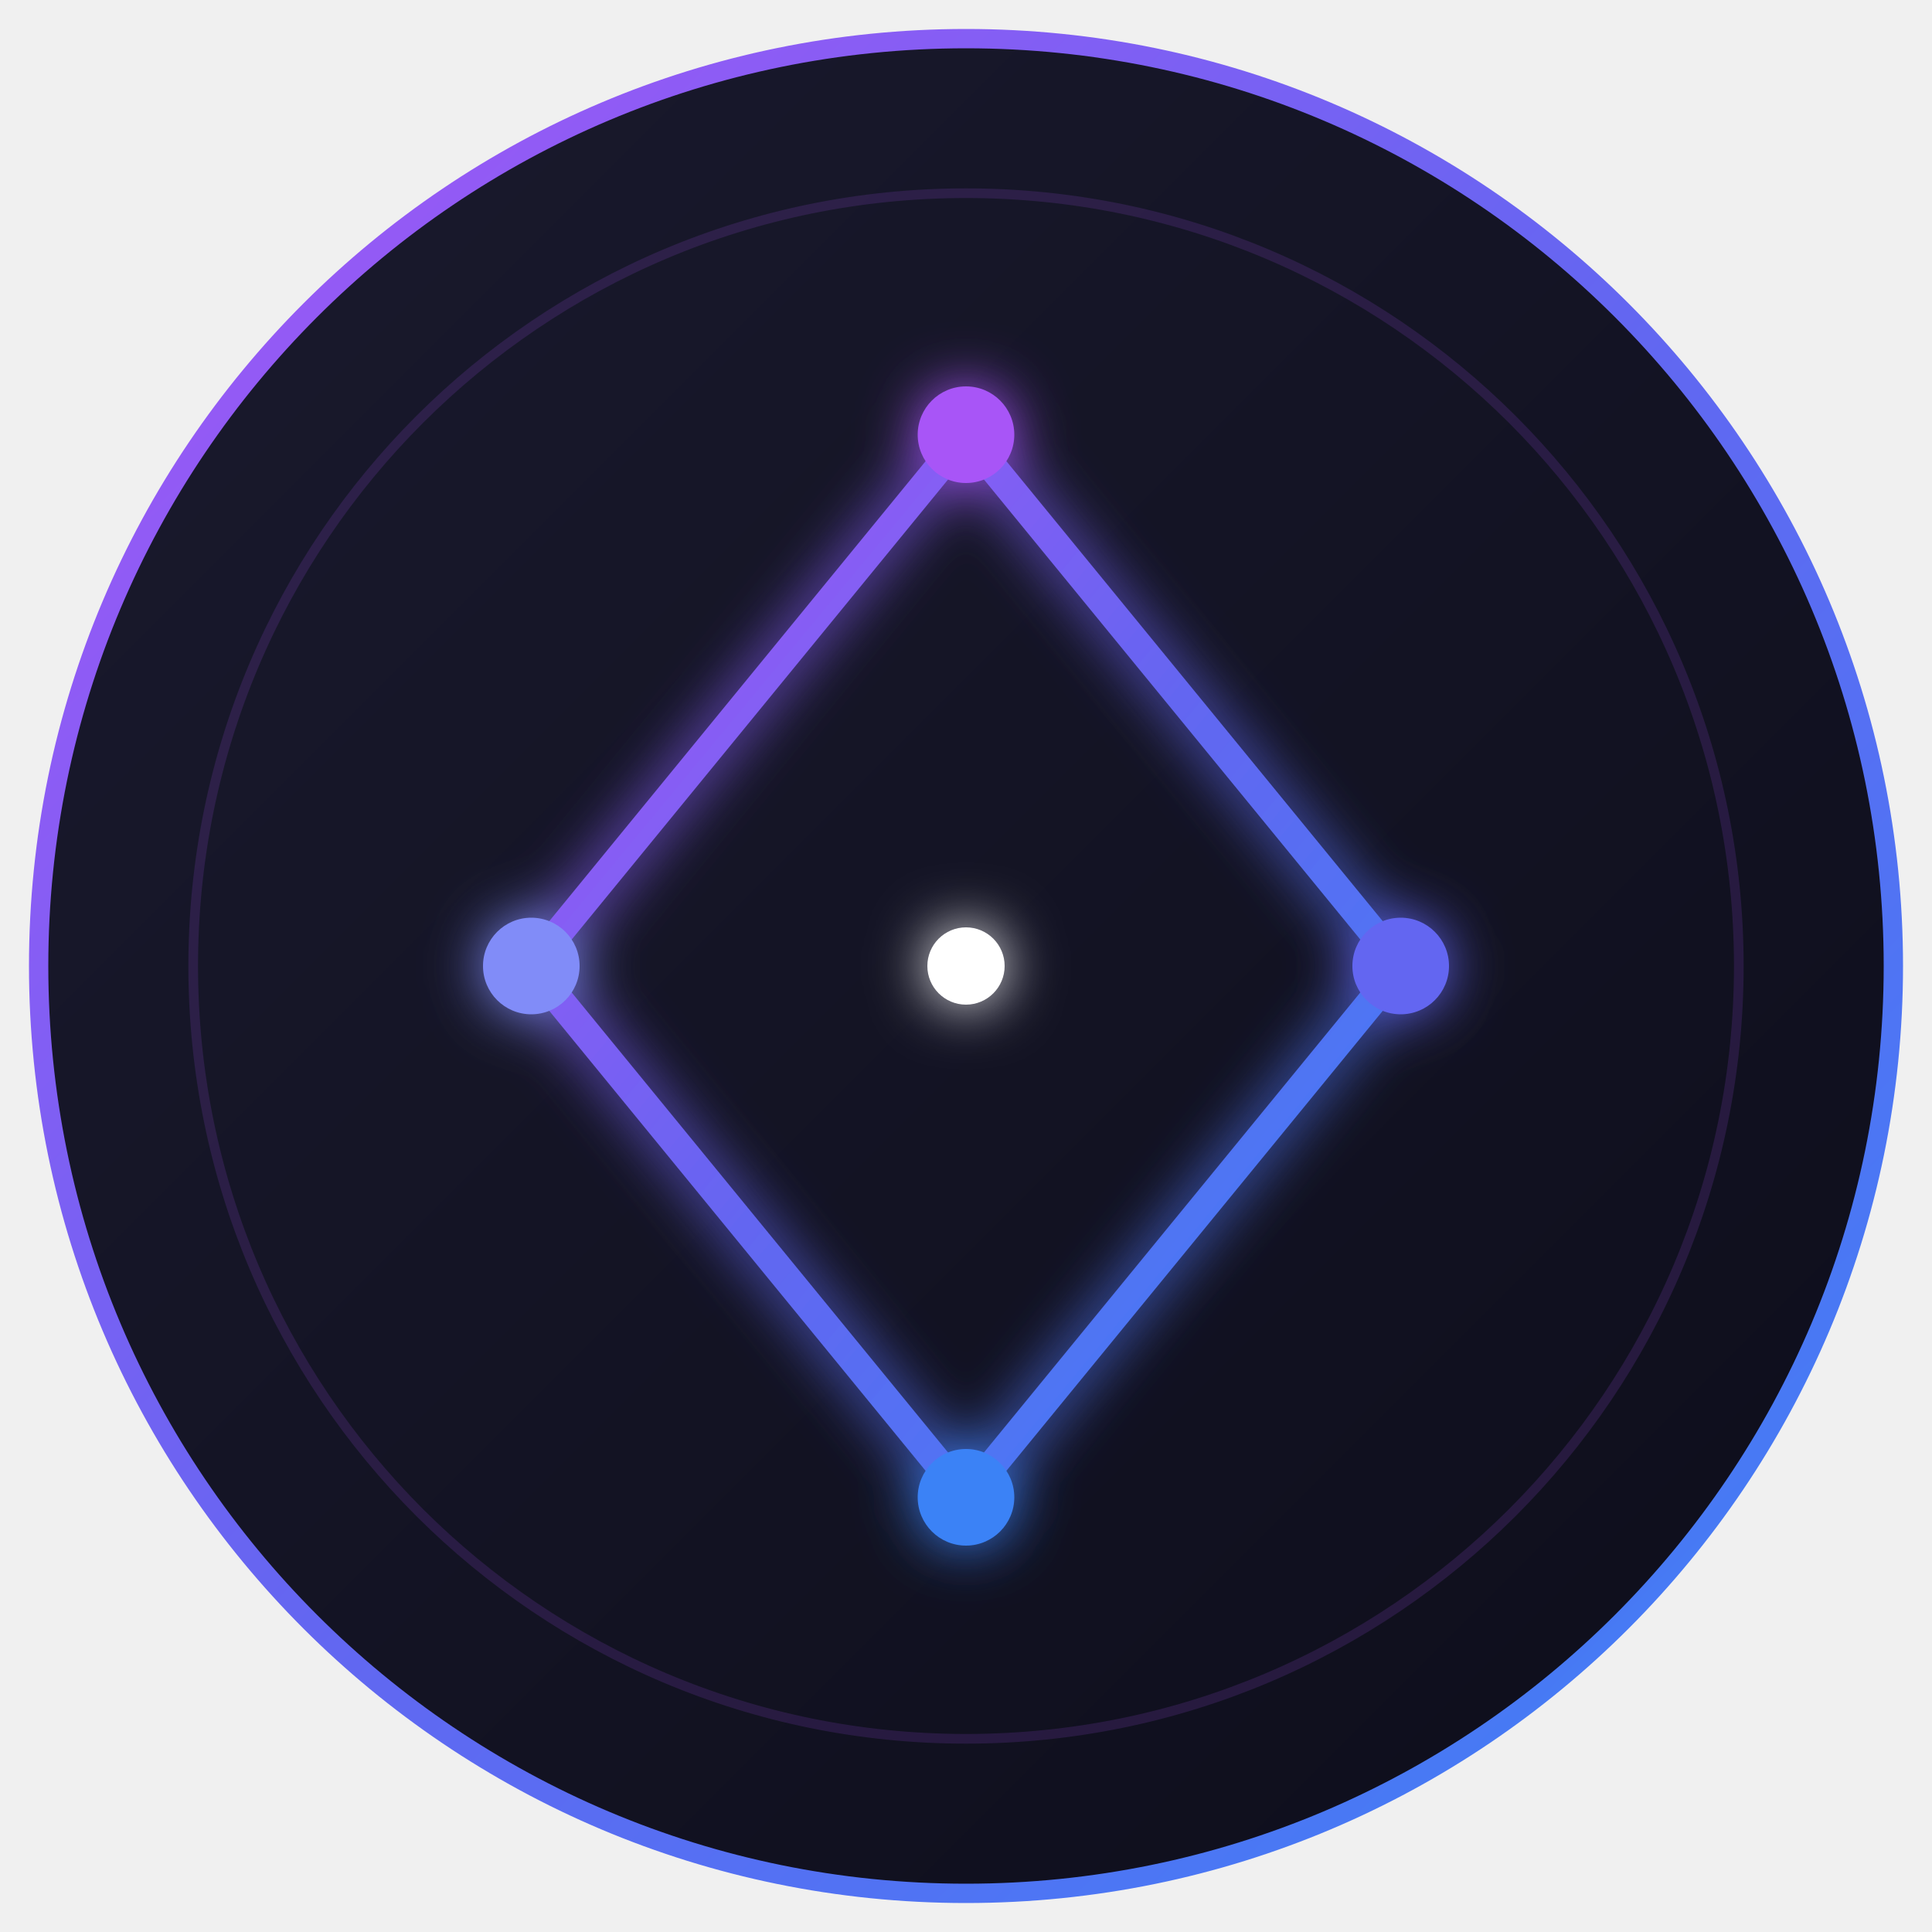
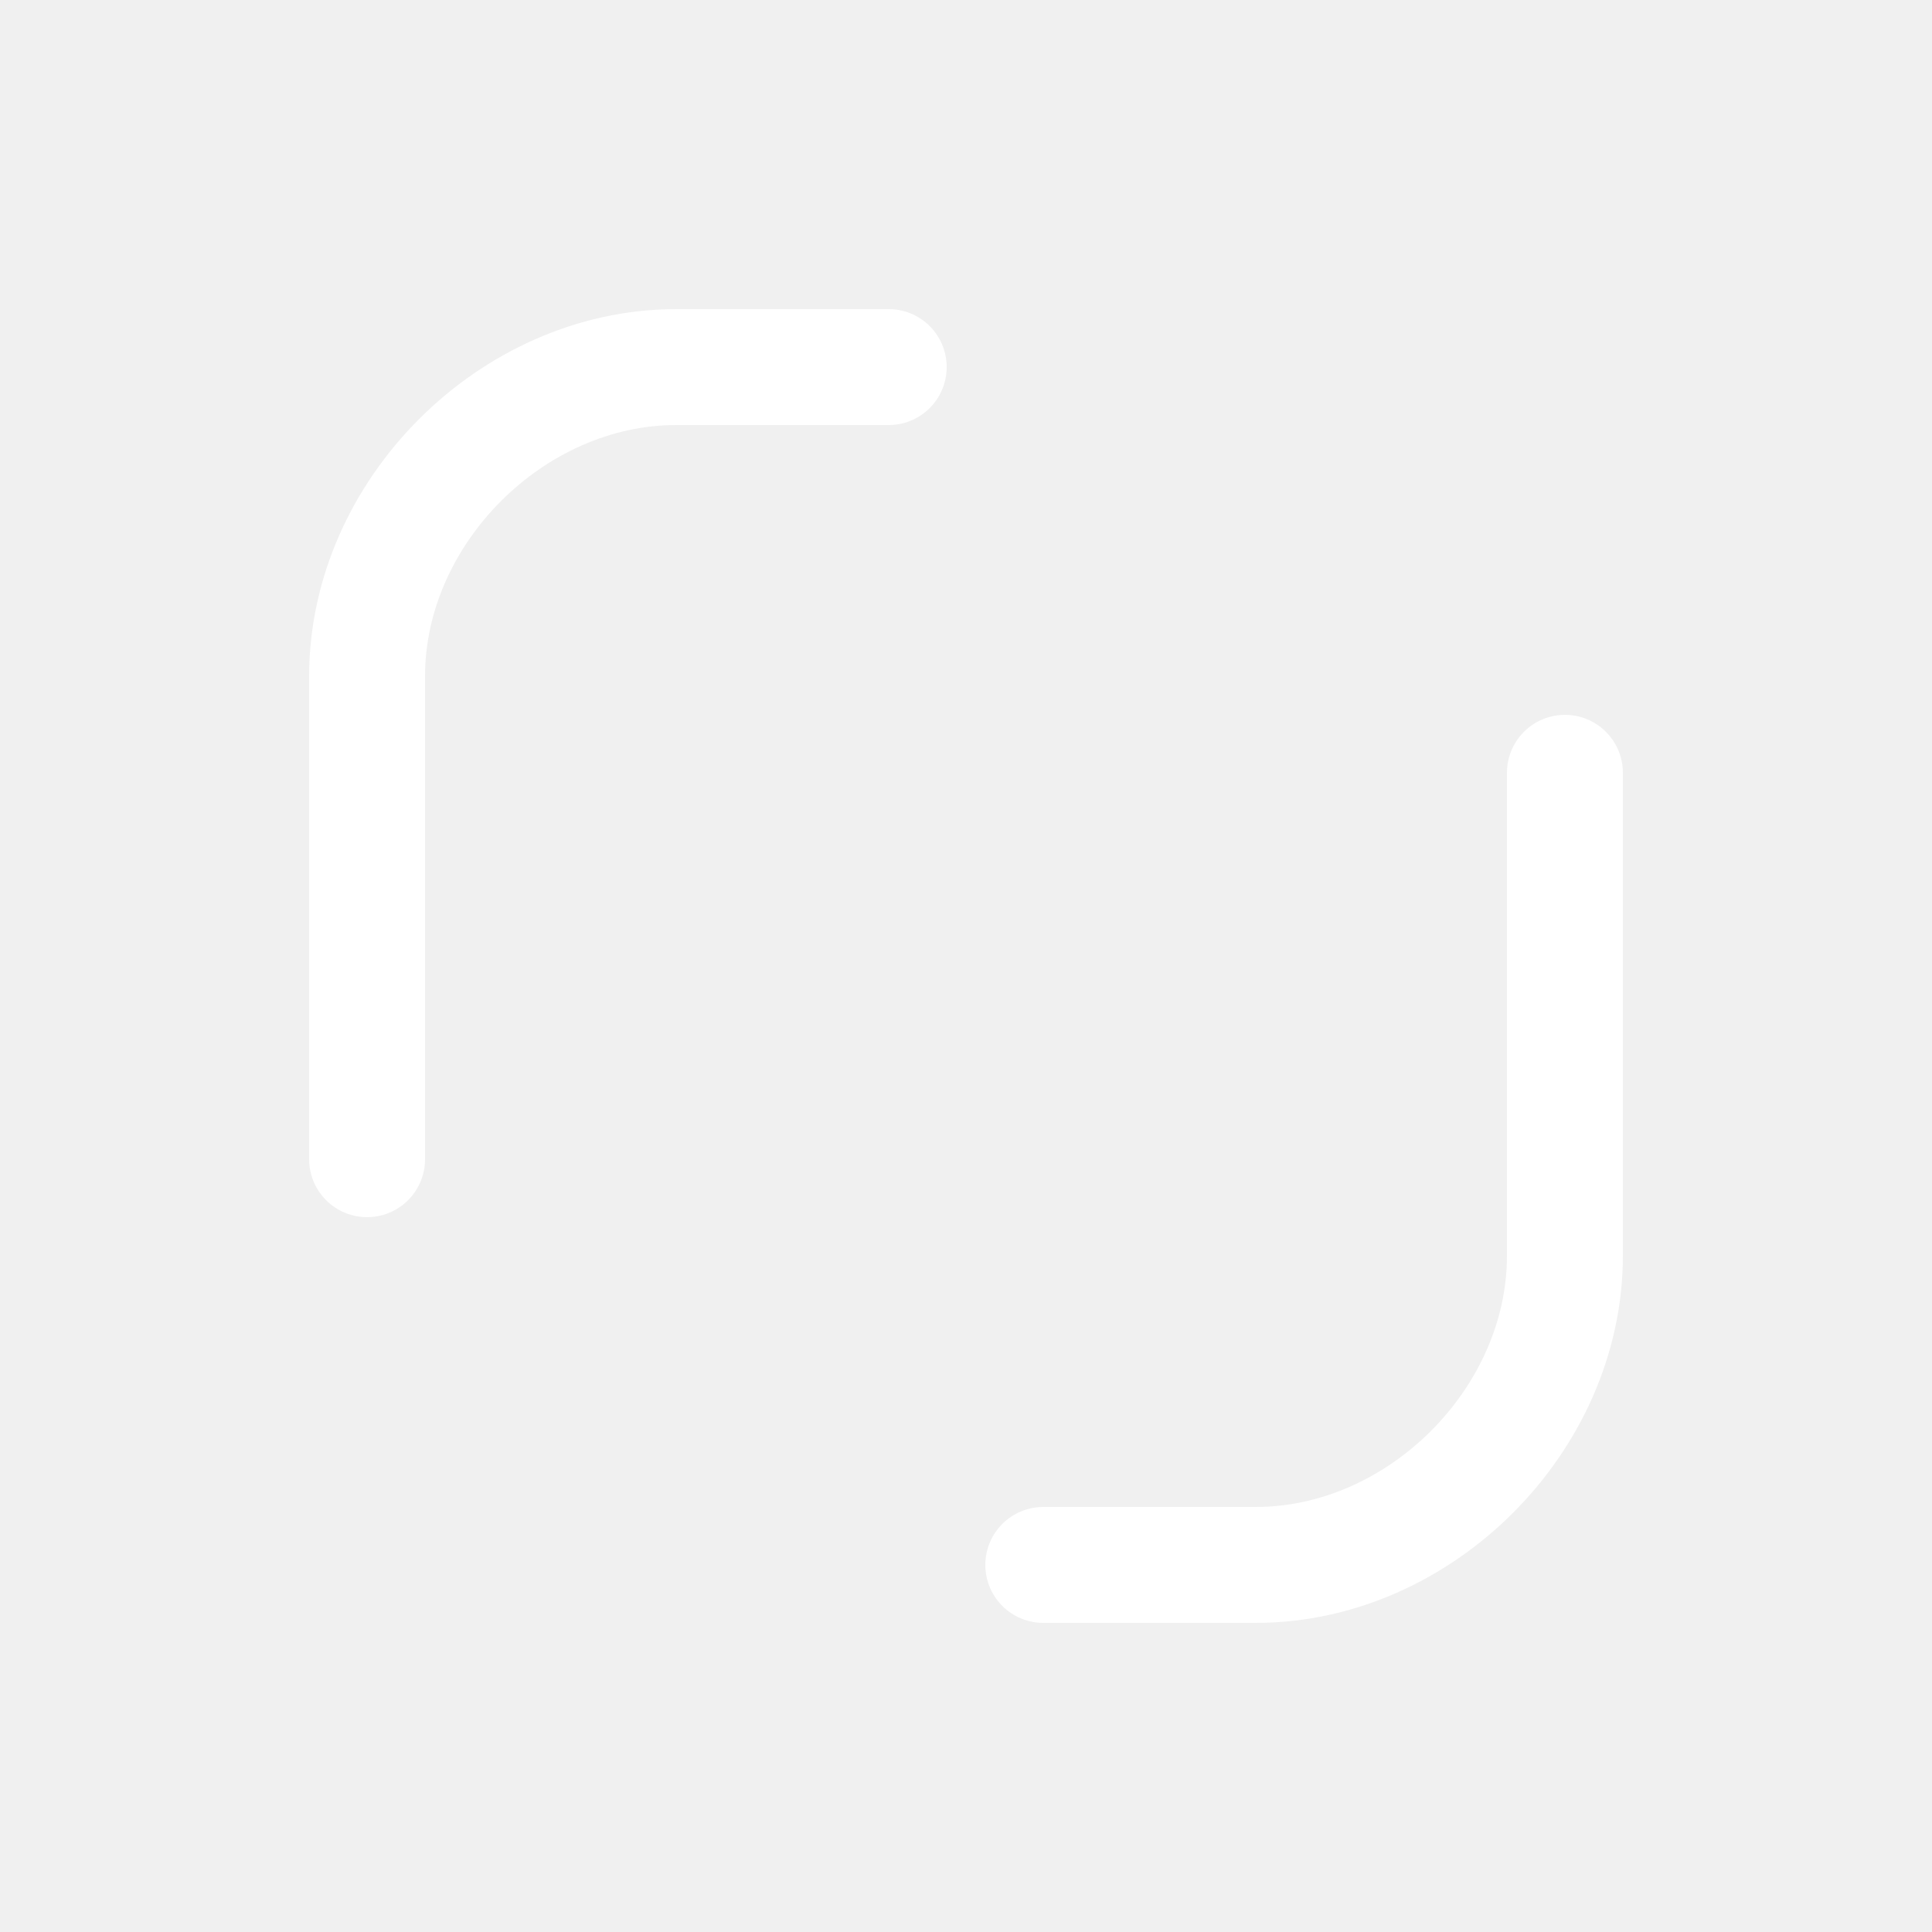
<svg xmlns="http://www.w3.org/2000/svg" viewBox="0 0 200 200" fill="none">
-   <defs>
-     <linearGradient id="bg-grad" x1="0%" y1="0%" x2="100%" y2="100%">
-       <stop offset="0%" stop-color="#1a1a2e" />
-       <stop offset="100%" stop-color="#0d0d1a" />
-     </linearGradient>
-     <linearGradient id="stroke-grad" x1="0%" y1="0%" x2="100%" y2="100%">
-       <stop offset="0%" stop-color="#A855F7" />
-       <stop offset="50%" stop-color="#6366F1" />
-       <stop offset="100%" stop-color="#3B82F6" />
-     </linearGradient>
-     <filter id="glow">
-       <feGaussianBlur stdDeviation="3" result="blur" />
-       <feComposite in="SourceGraphic" in2="blur" operator="over" />
-     </filter>
-   </defs>
-   <circle cx="100" cy="100" r="96" fill="url(#bg-grad)" stroke="url(#stroke-grad)" stroke-width="2" />
-   <circle cx="100" cy="100" r="80" fill="none" stroke="rgba(168,85,247,0.15)" stroke-width="1" />
-   <g filter="url(#glow)">
-     <path d="M100 45 L145 100 L100 155 L55 100 Z" stroke="url(#stroke-grad)" stroke-width="3" fill="none" stroke-linejoin="round" />
-     <line x1="100" y1="45" x2="100" y2="155" stroke="url(#stroke-grad)" stroke-width="2" opacity="0.4" />
-     <line x1="55" y1="100" x2="145" y2="100" stroke="url(#stroke-grad)" stroke-width="2" opacity="0.4" />
-     <circle cx="100" cy="45" r="5" fill="#A855F7" />
-     <circle cx="145" cy="100" r="5" fill="#6366F1" />
-     <circle cx="100" cy="155" r="5" fill="#3B82F6" />
-     <circle cx="55" cy="100" r="5" fill="#818CF8" />
-     <circle cx="100" cy="100" r="4" fill="#fff" />
+   <g transform="translate(100,100)">
+     <path d="M -8,-62               C -8,-62 -30,-62 -30,-62              C -47,-62 -62,-47 -62,-30              L -62,20" stroke="white" stroke-width="12" stroke-linecap="round" fill="none" />
+     <path d="M 8,62               C 8,62 30,62 30,62              C 47,62 62,47 62,30              L 62,-20" stroke="white" stroke-width="12" stroke-linecap="round" fill="none" />
  </g>
</svg>
